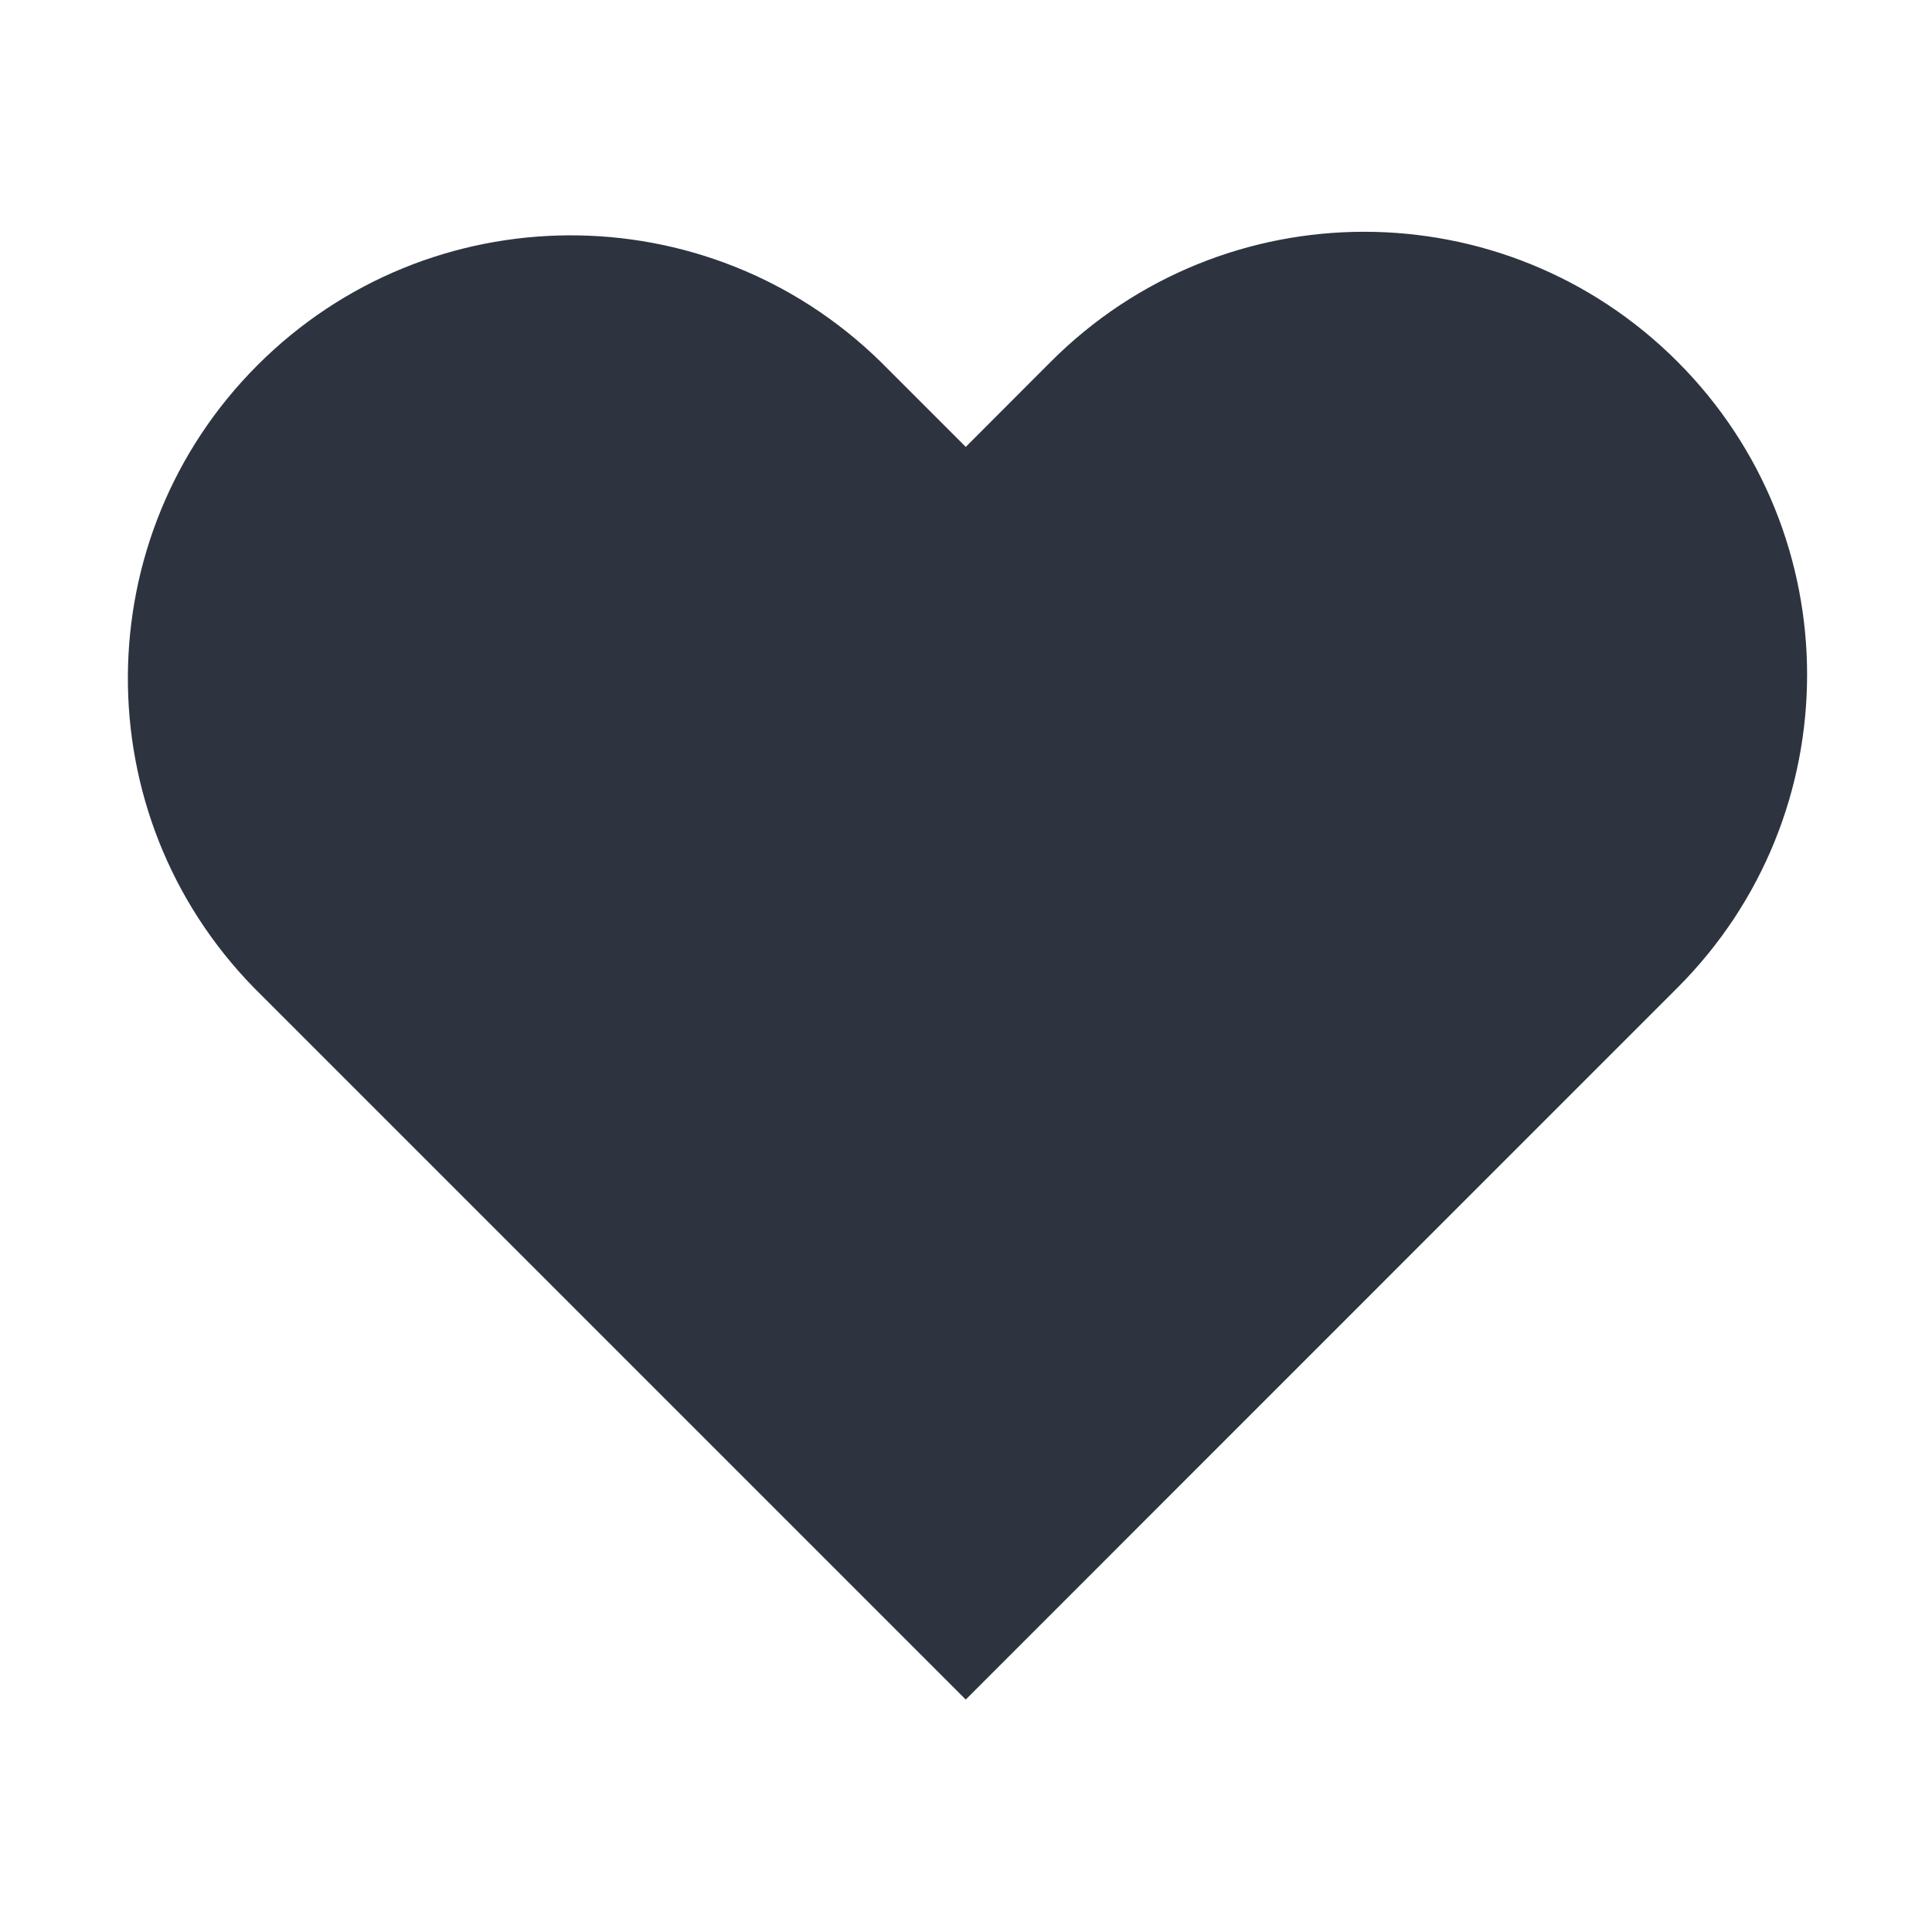
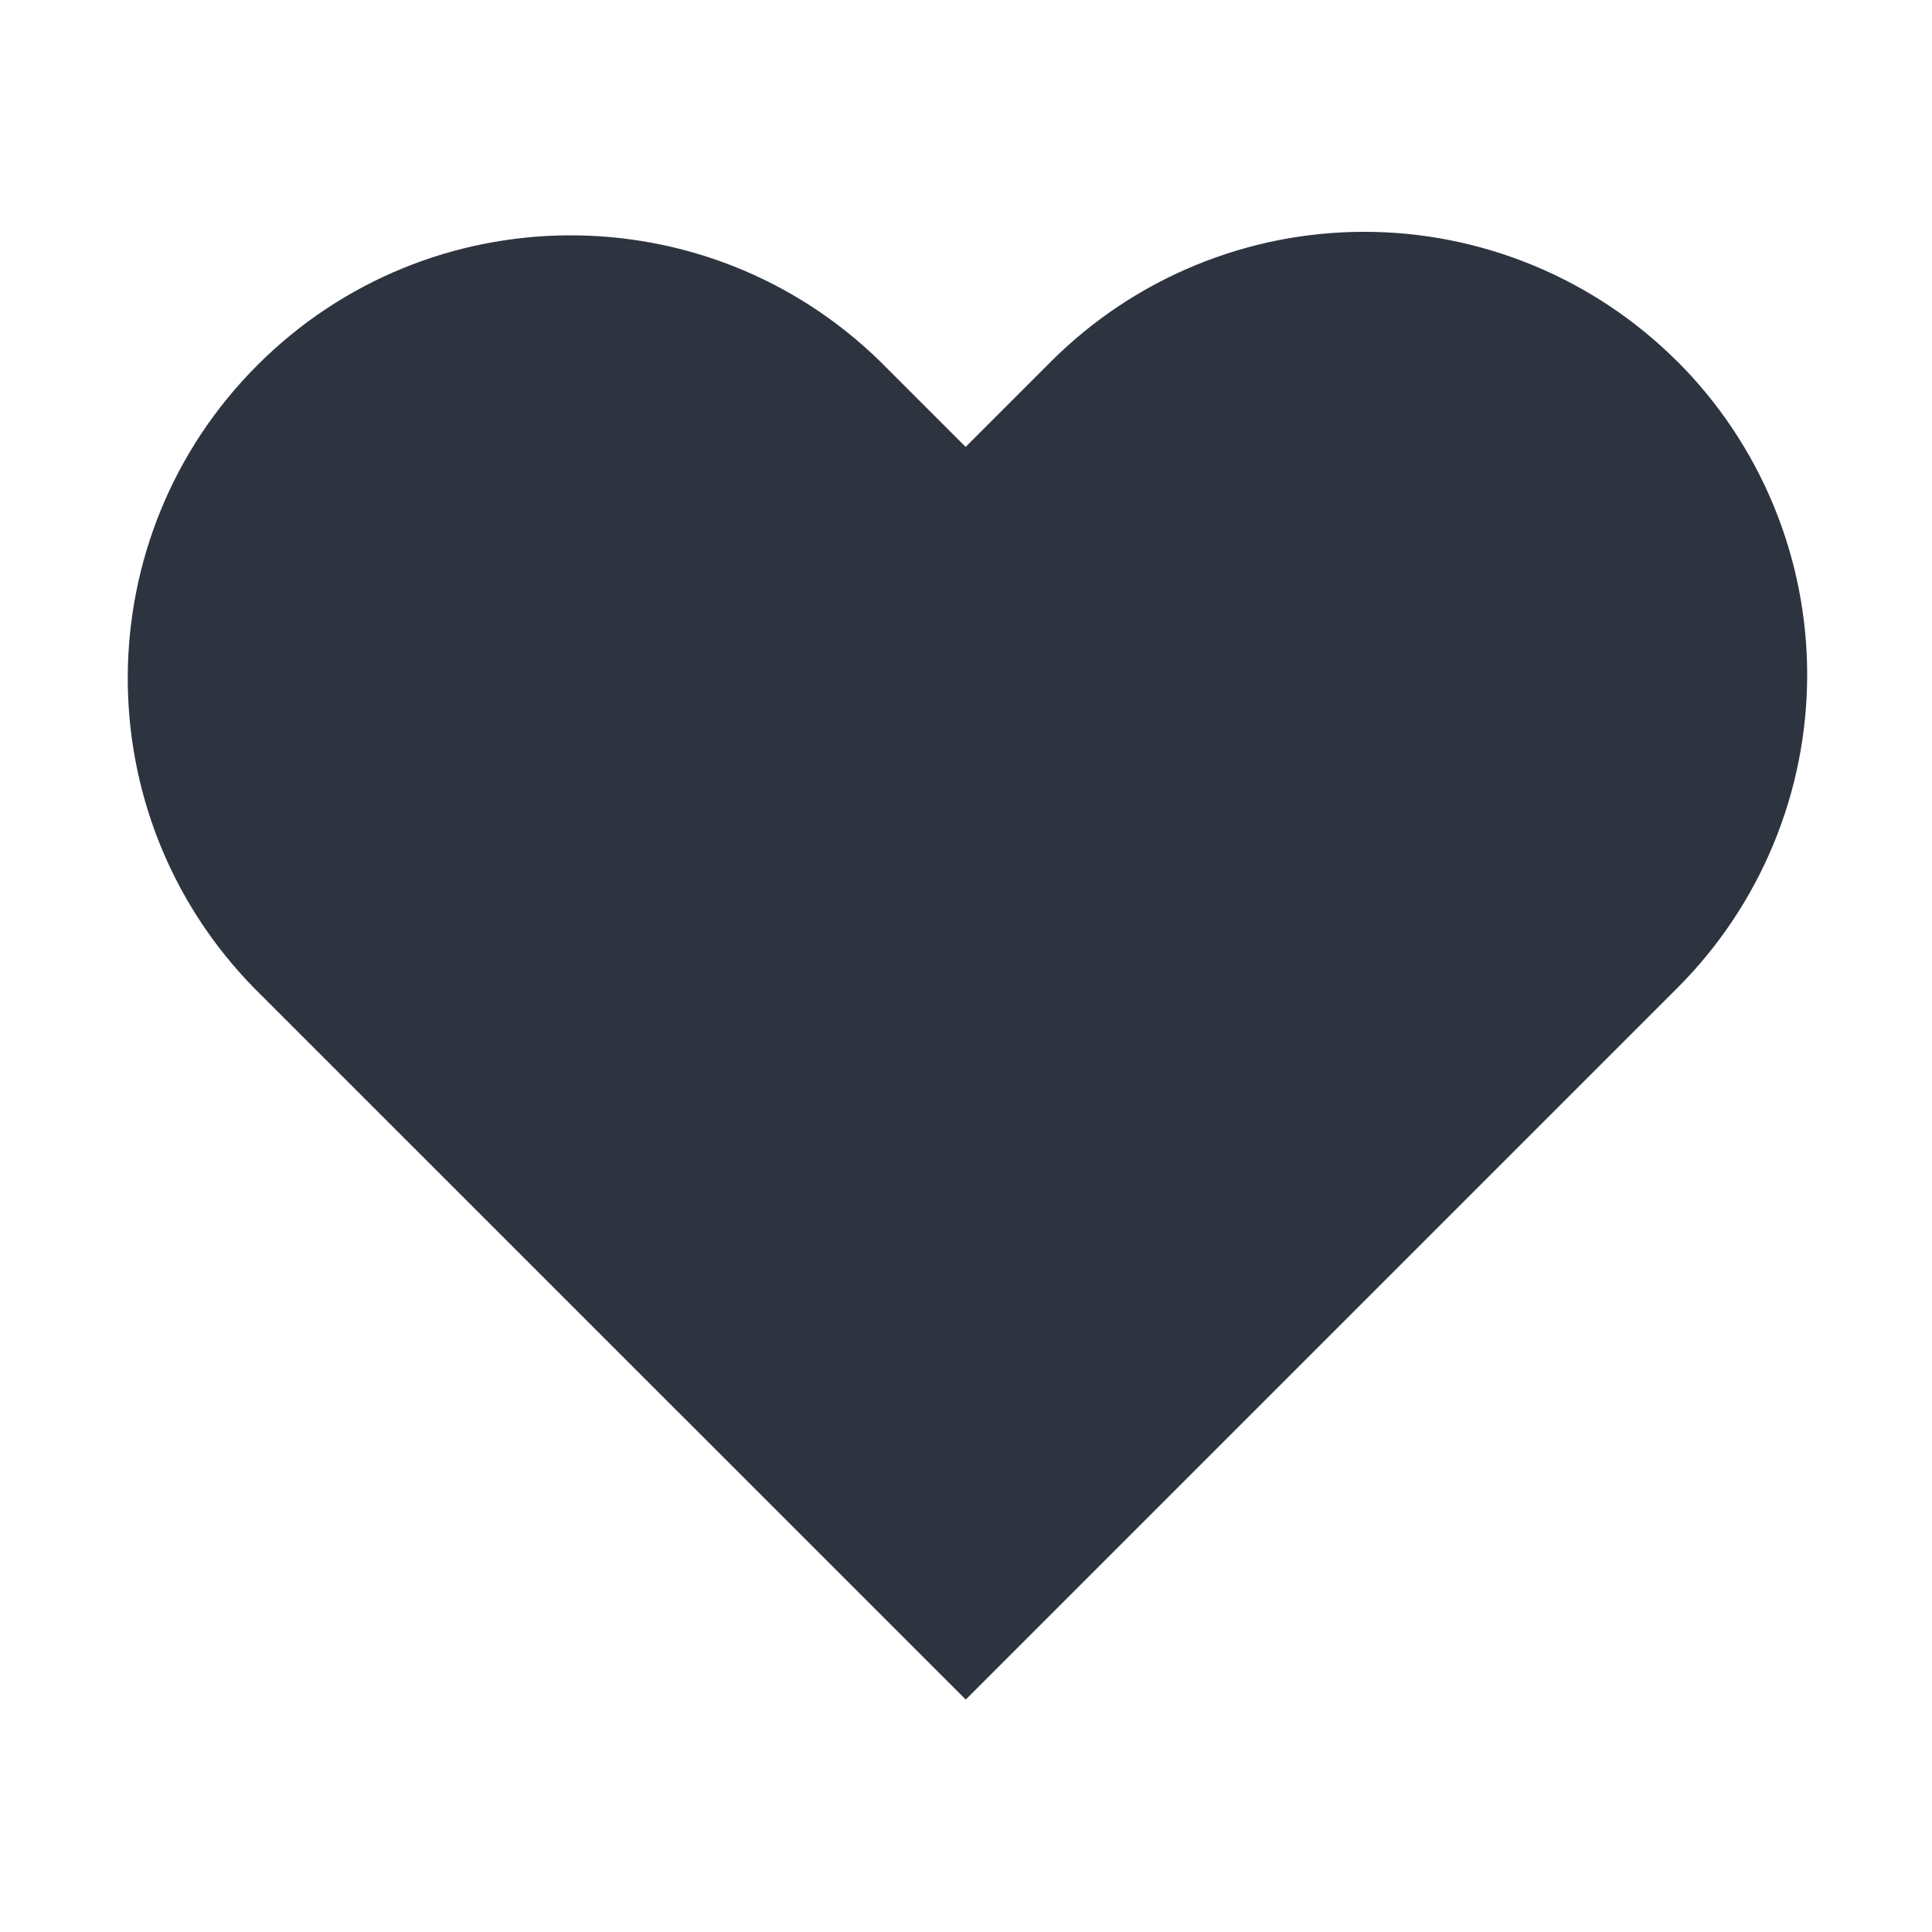
- <svg xmlns="http://www.w3.org/2000/svg" width="16" height="16" fill="none">
-   <path d="M13.891 2.994a3.667 3.667 0 0 0-5.187 0l-.706.707-.707-.707a3.668 3.668 0 0 0-5.187 5.187l.707.707 5.187 5.187 5.186-5.187.707-.707a3.667 3.667 0 0 0 0-5.187Z" fill="#2D3440" />
+ <svg xmlns="http://www.w3.org/2000/svg" width="16" height="16" viewBox="0 0 16 16" fill="none">
+   <path d="M13.891 2.994a3.667 3.667 0 0 0-1.19-.795 3.667 3.667 0 0 0-2.807 0 3.667 3.667 0 0 0-1.19.795l-.707.707-.707-.707a3.668 3.668 0 0 0-5.187 5.187l.707.707L7.998 14.075l5.187-5.187.707-.707a3.667 3.667 0 0 0 .795-1.19 3.666 3.666 0 0 0 0-2.807 3.667 3.667 0 0 0-.795-1.19Z" fill="#2D3440" />
</svg>
